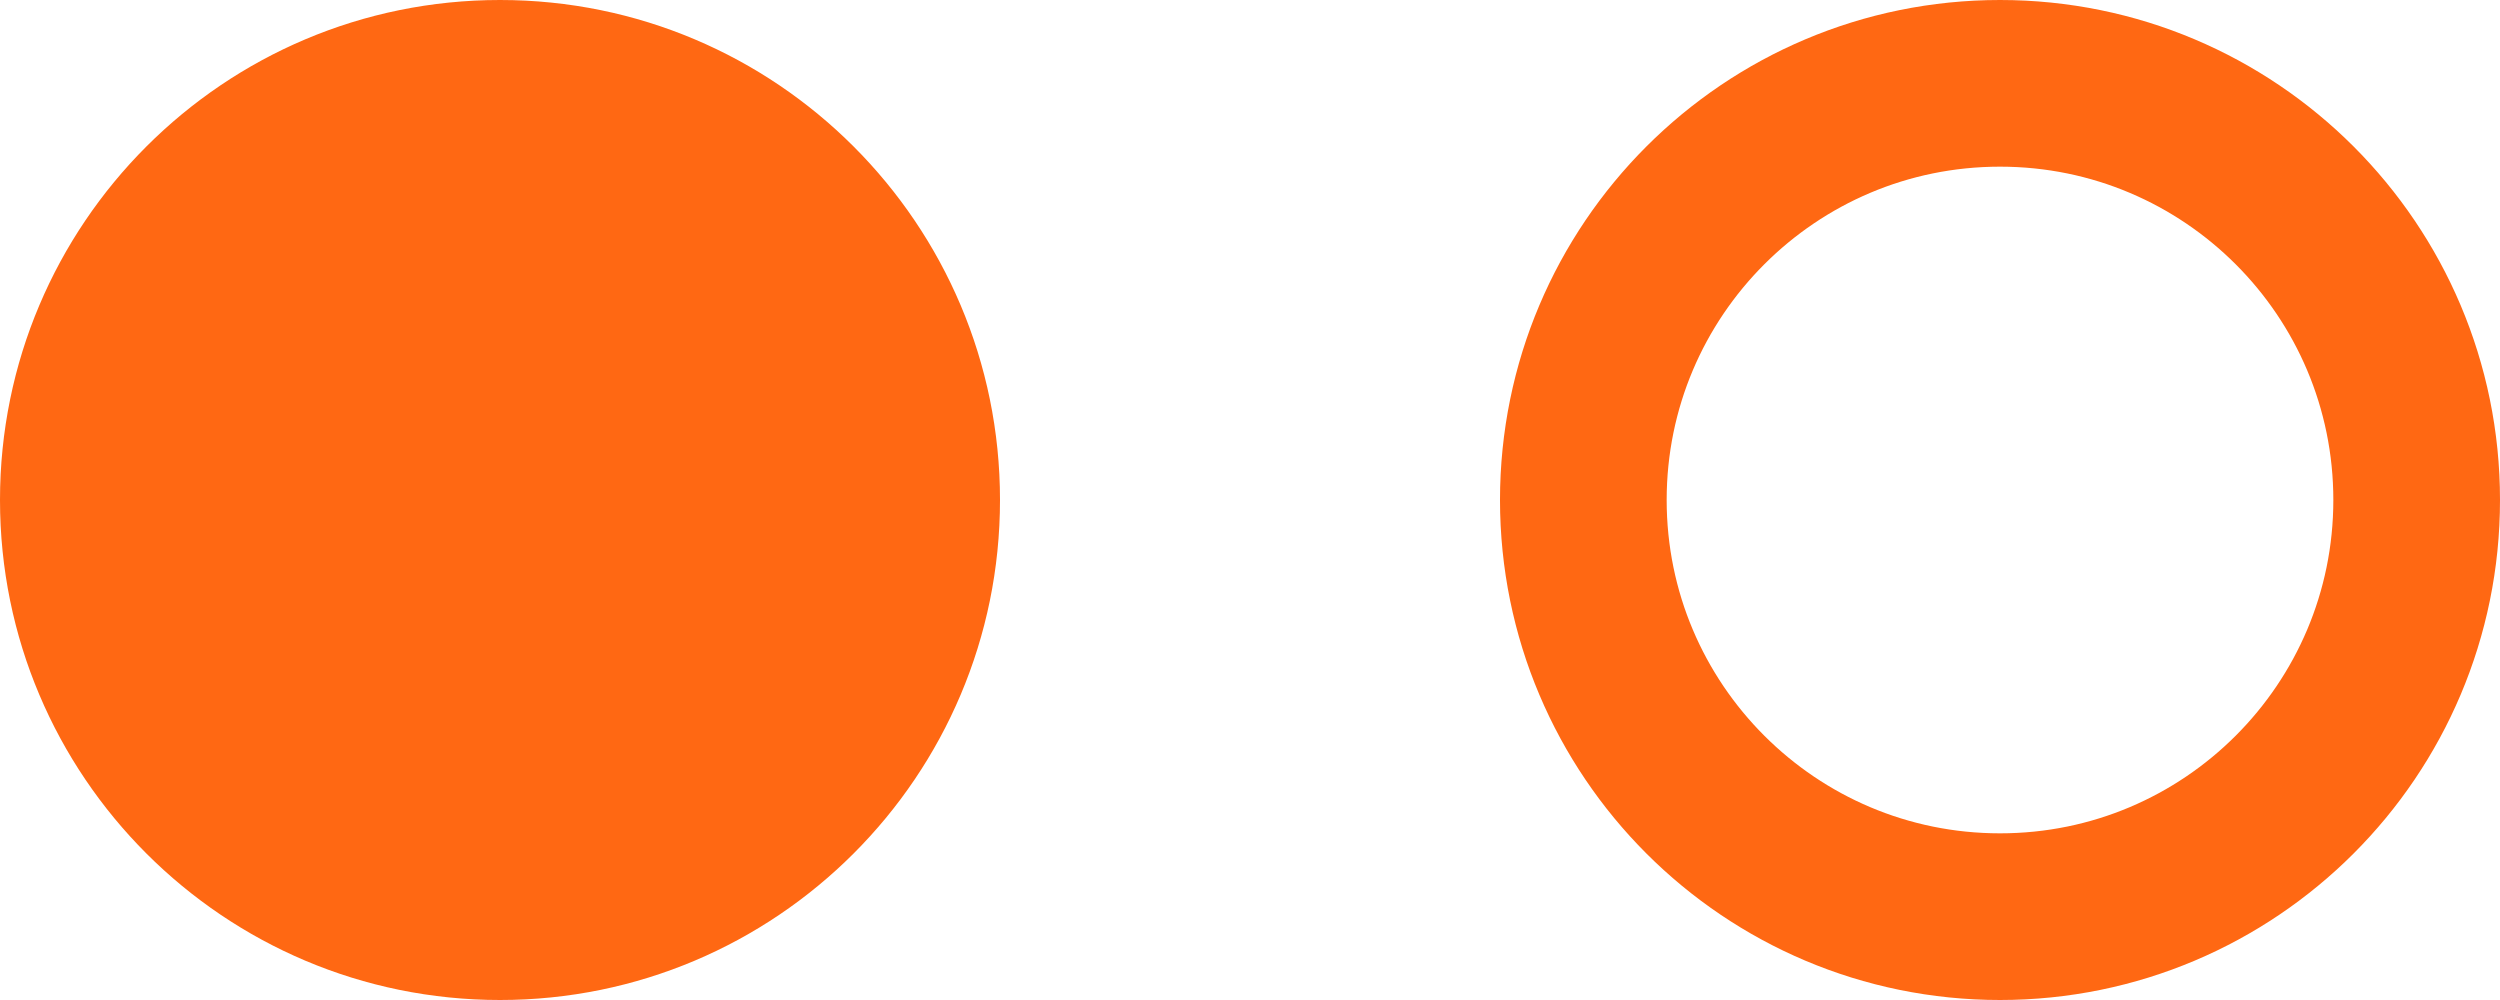
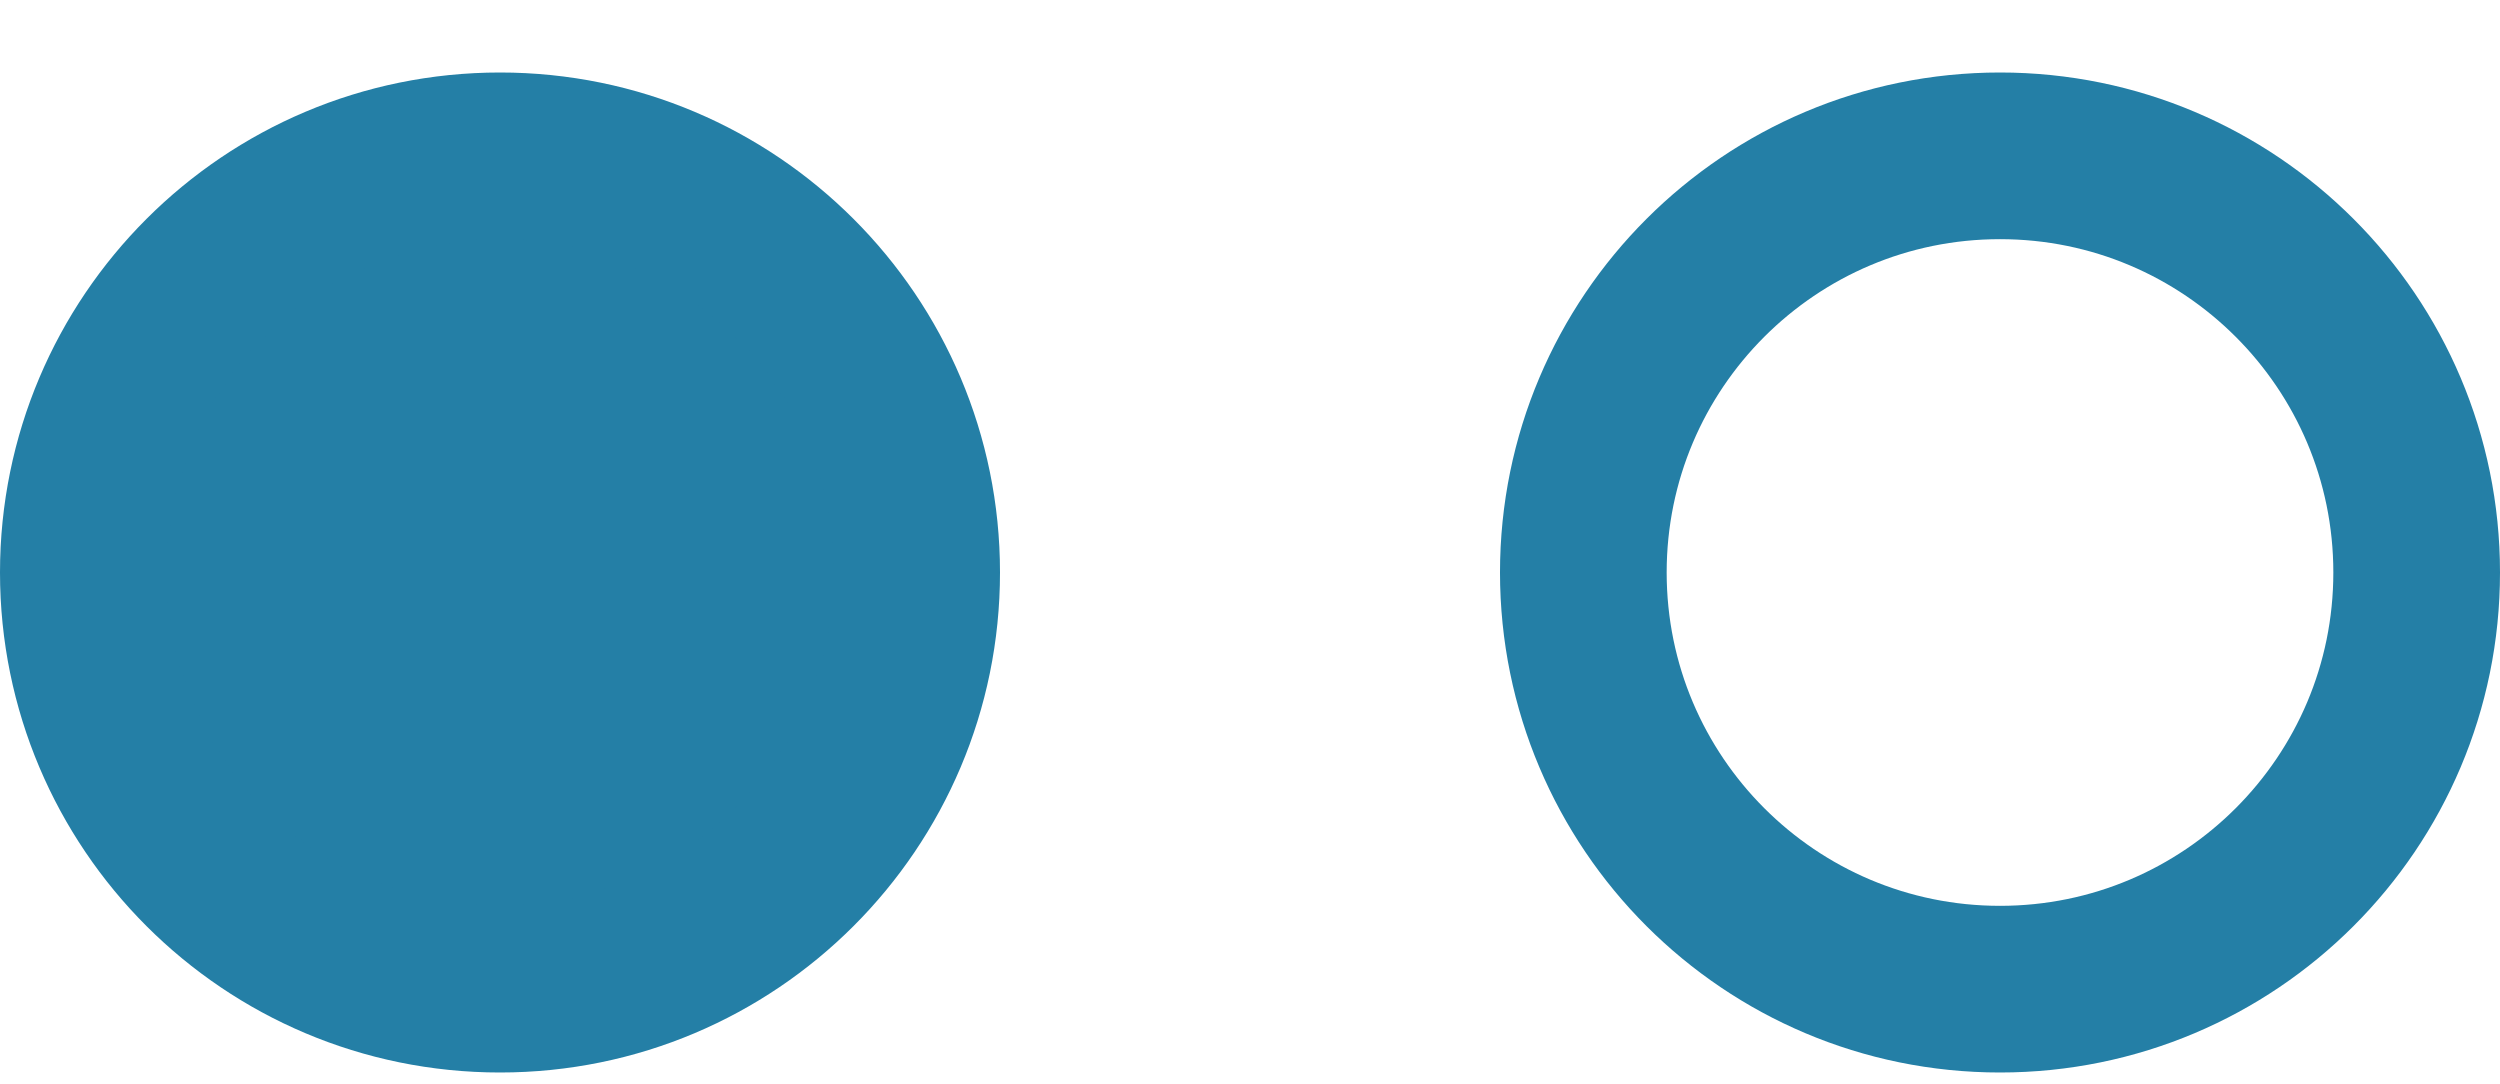
- <svg xmlns="http://www.w3.org/2000/svg" width="30" height="12" viewBox="0 0 30 12" fill="none">
-   <circle cx="24" cy="6" r="5" stroke="#FF6813" stroke-width="2" />
-   <circle cx="6" cy="6" r="6" fill="#FF6813" />
+ <svg xmlns="http://www.w3.org/2000/svg" width="30" height="13" viewBox="0 0 30 13" fill="none">
+   <circle cx="24" cy="6.87" r="5" stroke="#247FA6" stroke-width="2" />
+   <circle cx="6" cy="6.87" r="5" fill="#247FA6" stroke="#247FA6" stroke-width="2" />
</svg>
